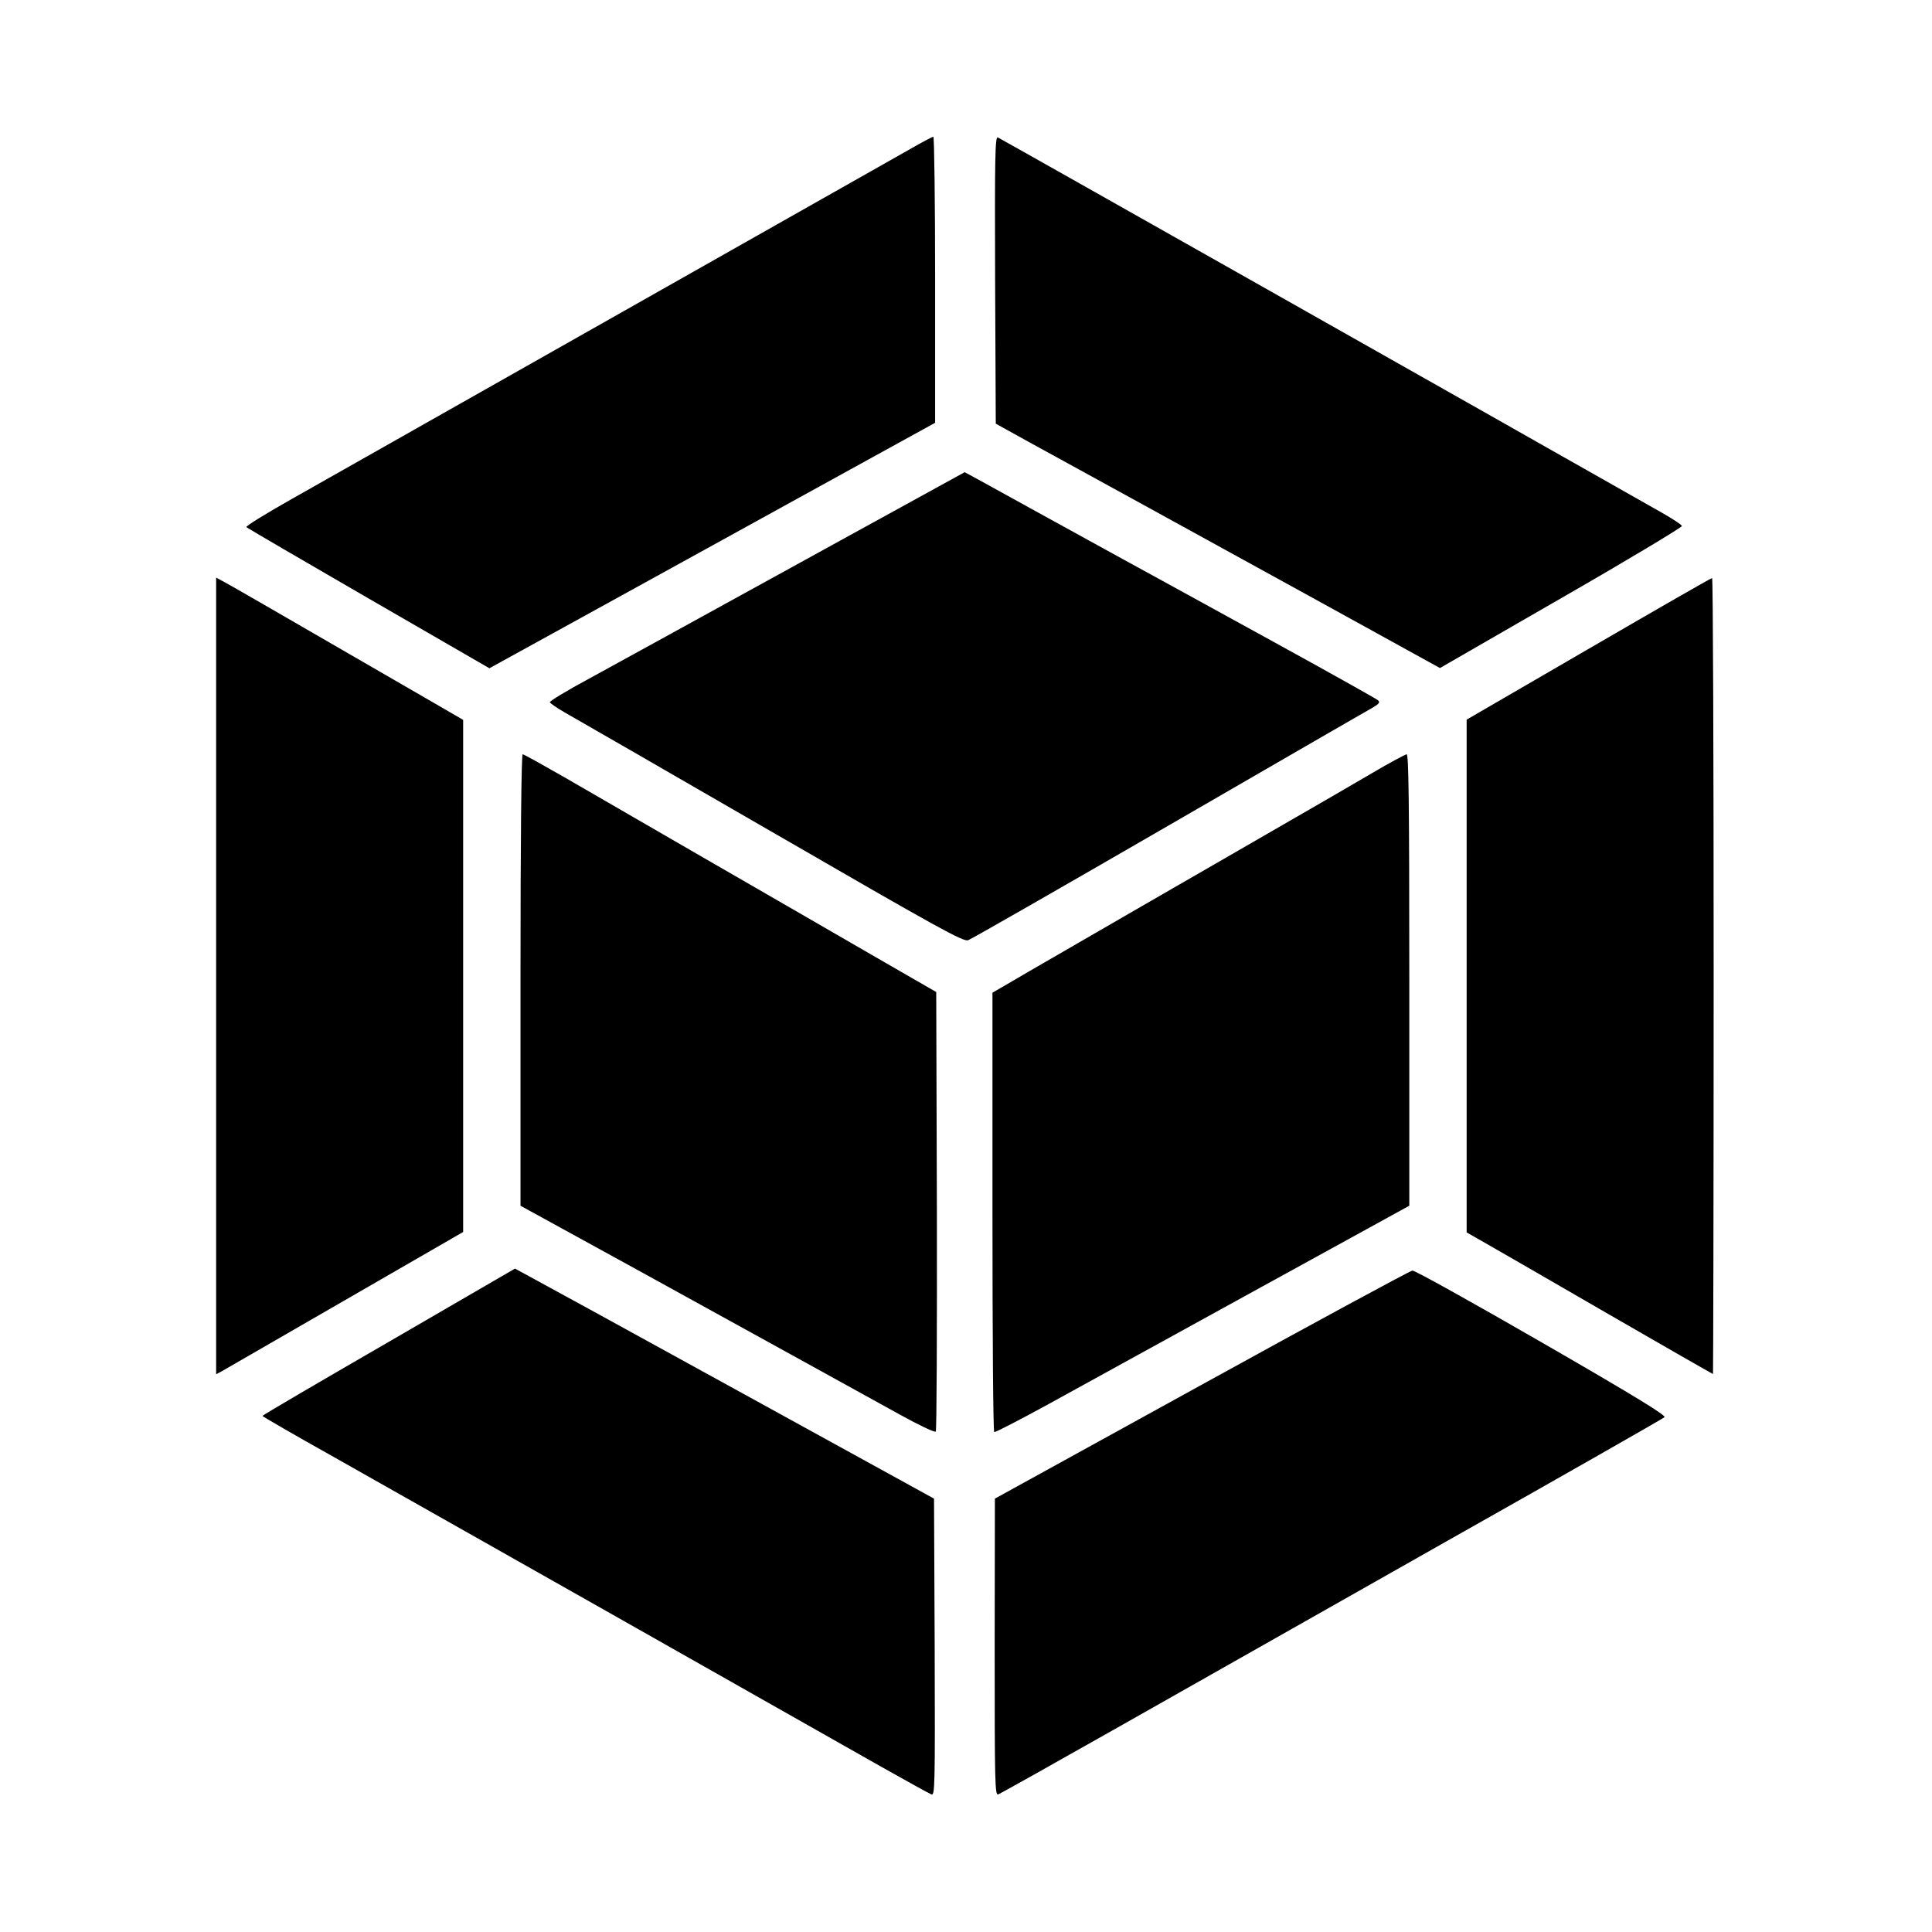
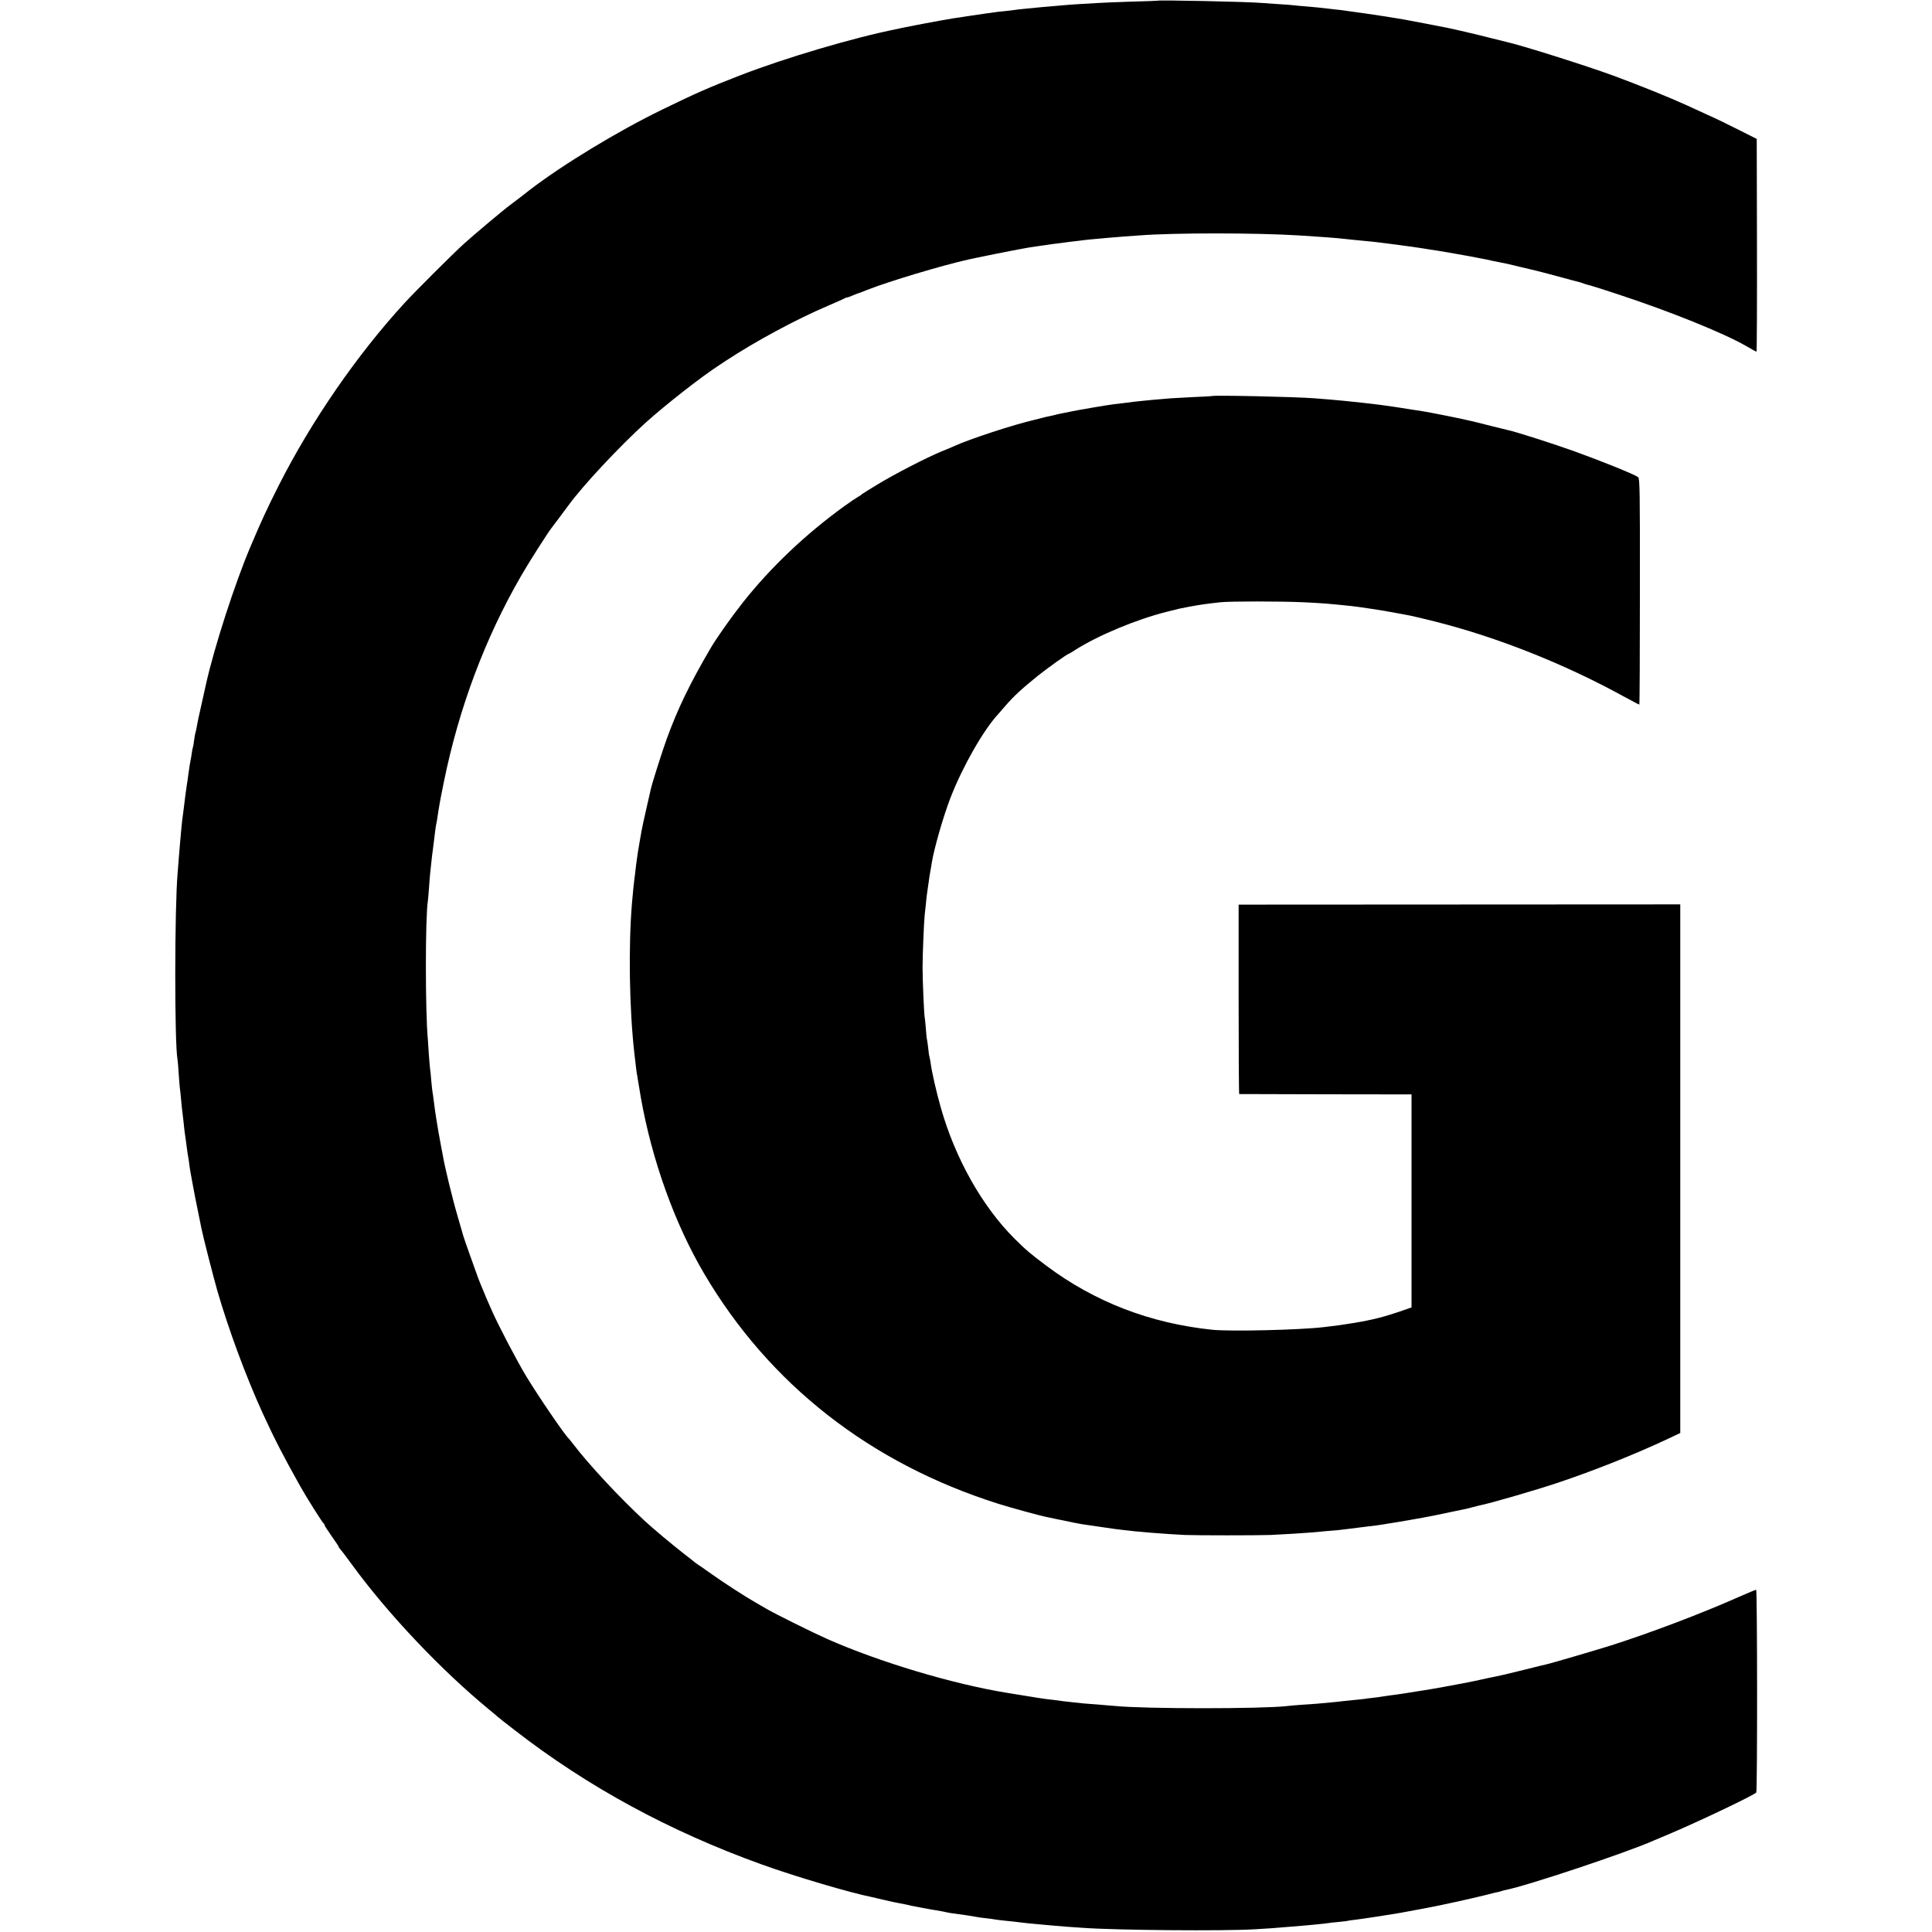
- <svg xmlns="http://www.w3.org/2000/svg" version="1.0" width="876pt" height="876pt" viewBox="0 0 876 876" preserveAspectRatio="xMidYMid meet">
-   <g transform="translate(0,876) scale(0.1,-0.1)" fill="#000000" stroke="none">
-     <path d="M4130 8086 c-108 -61 -2483 -1405 -2808 -1589 -117 -66 -209 -123 -205 -127 4 -4 254 -150 555 -324 l547 -316 623 343 c343 189 797 439 1011 557 l387 213 0 648 c0 357 -4 649 -8 649 -4 0 -50 -24 -102 -54z" />
-     <path d="M4512 7490 l3 -651 150 -83 c245 -134 754 -414 1327 -729 l537 -296 550 317 c303 174 549 322 547 327 -1 6 -43 33 -92 61 -837 475 -2998 1696 -3010 1701 -12 4 -14 -90 -12 -647z" />
-     <path d="M3810 6309 c-311 -171 -653 -359 -760 -418 -107 -59 -277 -152 -377 -207 -101 -54 -181 -103 -180 -108 2 -5 32 -26 67 -46 36 -20 457 -263 935 -539 771 -446 873 -502 895 -494 14 5 421 238 905 518 484 280 899 520 923 533 35 20 41 27 30 37 -7 6 -224 128 -483 270 -258 142 -559 307 -667 366 -109 60 -289 159 -400 220 -112 62 -230 127 -263 145 l-61 33 -564 -310z" />
-     <path d="M980 4335 l0 -1806 23 12 c17 10 523 302 1045 603 l52 30 0 1161 0 1161 -157 91 c-771 446 -911 527 -935 539 l-28 15 0 -1806z" />
-     <path d="M7203 5818 l-553 -321 0 -1162 0 -1163 88 -50 c48 -27 298 -172 556 -321 258 -149 471 -271 473 -271 1 0 3 812 3 1805 0 993 -3 1805 -7 1804 -5 0 -257 -145 -560 -321z" />
-     <path d="M2360 4316 l0 -1023 543 -298 c298 -164 650 -358 782 -431 132 -73 310 -171 395 -218 85 -47 158 -82 163 -77 4 4 6 454 5 1000 l-3 993 -295 170 c-162 94 -502 290 -755 436 -253 146 -540 312 -638 369 -98 56 -182 103 -187 103 -6 0 -10 -374 -10 -1024z" />
-     <path d="M6215 5251 c-82 -48 -240 -140 -350 -203 -110 -63 -420 -243 -690 -398 -269 -156 -532 -307 -582 -337 l-93 -54 0 -994 c0 -547 3 -996 8 -998 4 -3 115 55 247 127 132 73 554 305 938 516 l697 383 0 1024 c0 812 -3 1023 -12 1023 -7 -1 -80 -40 -163 -89z" />
-     <path d="M1763 2676 c-315 -182 -573 -333 -573 -336 1 -3 146 -87 323 -186 330 -186 2133 -1206 2492 -1410 110 -62 208 -116 218 -120 16 -6 17 28 15 667 l-3 674 -882 485 c-485 267 -912 501 -950 521 l-68 37 -572 -332z" />
-     <path d="M5448 2481 l-937 -516 -1 -674 c0 -613 1 -673 16 -667 9 3 253 140 543 304 289 164 963 545 1496 847 534 301 975 553 982 559 9 8 -133 95 -556 339 -312 180 -576 327 -587 326 -10 -1 -441 -234 -956 -518z" />
+ <svg xmlns="http://www.w3.org/2000/svg" version="1.0" width="1637pt" height="1637pt" viewBox="0 0 1637 1637" preserveAspectRatio="xMidYMid meet">
+   <g transform="translate(0,1637) scale(0.1,-0.1)" fill="#000000" stroke="none">
+     <path d="M9807 16364 c-1 -1 -103 -5 -227 -8 -124 -4 -245 -9 -270 -11 -25 -2 -94 -6 -155 -9 -60 -4 -128 -8 -150 -11 -22 -2 -74 -7 -115 -10 -41 -3 -91 -8 -110 -10 -19 -2 -66 -6 -103 -10 -37 -3 -76 -8 -85 -10 -9 -1 -48 -6 -85 -10 -37 -3 -76 -8 -85 -10 -9 -1 -39 -6 -67 -9 -27 -4 -95 -14 -150 -22 -55 -9 -109 -17 -120 -18 -32 -5 -218 -38 -240 -43 -11 -2 -54 -10 -95 -18 -41 -8 -86 -17 -100 -20 -14 -3 -36 -8 -50 -11 -361 -71 -949 -245 -1330 -393 -275 -107 -364 -146 -660 -290 -378 -184 -841 -465 -1125 -683 -5 -4 -35 -27 -65 -51 -30 -23 -73 -56 -95 -72 -56 -41 -316 -259 -400 -336 -80 -72 -413 -404 -495 -494 -403 -438 -793 -1004 -1068 -1548 -101 -201 -141 -286 -241 -522 -129 -303 -307 -852 -376 -1164 -2 -9 -19 -86 -38 -171 -20 -85 -38 -172 -41 -194 -4 -21 -8 -41 -10 -45 -2 -3 -7 -31 -11 -61 -4 -30 -8 -57 -10 -60 -2 -3 -6 -26 -10 -50 -3 -25 -8 -52 -10 -60 -4 -16 -9 -51 -21 -135 -3 -27 -8 -59 -10 -69 -4 -23 -21 -151 -29 -221 -3 -27 -8 -65 -11 -84 -2 -18 -7 -63 -10 -100 -3 -36 -7 -82 -9 -101 -2 -19 -6 -73 -10 -120 -4 -47 -8 -104 -10 -128 -26 -292 -27 -1445 -1 -1578 2 -12 7 -66 10 -120 4 -55 8 -111 10 -124 3 -14 7 -61 11 -104 4 -43 8 -86 10 -95 1 -9 6 -47 10 -85 4 -38 8 -79 10 -90 2 -12 6 -43 10 -71 14 -108 16 -121 21 -145 2 -14 7 -43 9 -65 3 -22 9 -62 15 -90 5 -27 12 -64 15 -82 4 -26 23 -122 61 -308 2 -11 6 -33 10 -50 15 -75 99 -403 135 -530 95 -329 245 -734 386 -1042 96 -210 179 -371 318 -618 52 -93 189 -310 197 -313 4 -2 8 -8 8 -14 0 -5 27 -47 60 -94 33 -46 60 -87 60 -91 0 -3 7 -13 15 -22 9 -9 55 -70 103 -136 303 -414 751 -887 1156 -1220 27 -22 58 -48 70 -59 11 -10 77 -62 146 -115 618 -480 1314 -858 2095 -1139 283 -102 746 -239 936 -277 8 -2 47 -11 85 -20 87 -20 113 -26 144 -31 14 -2 45 -9 70 -14 25 -6 56 -13 70 -15 14 -3 52 -10 85 -16 33 -6 69 -13 80 -14 34 -5 89 -16 105 -20 8 -2 38 -7 65 -10 72 -9 127 -18 195 -30 8 -2 40 -6 71 -9 31 -4 66 -8 77 -11 11 -2 49 -6 84 -10 35 -3 77 -8 93 -10 53 -7 118 -14 190 -20 39 -3 88 -8 110 -10 22 -2 76 -7 120 -10 44 -3 109 -8 145 -10 277 -20 1190 -28 1452 -12 122 7 152 9 303 22 131 10 295 26 316 30 8 2 49 6 90 10 40 4 76 8 79 10 3 1 32 6 65 9 33 4 116 16 185 27 164 26 181 28 205 33 27 5 184 34 215 40 82 14 391 82 505 111 33 9 71 18 85 21 14 2 32 7 40 10 8 3 25 8 37 10 177 34 1027 317 1258 420 17 7 77 33 135 57 253 107 719 330 731 349 10 17 9 1718 -1 1718 -5 0 -71 -28 -147 -61 -312 -139 -750 -305 -1083 -411 -137 -43 -522 -156 -555 -162 -11 -2 -84 -20 -163 -40 -127 -32 -237 -58 -312 -72 -14 -3 -45 -10 -70 -15 -25 -6 -56 -13 -70 -15 -14 -3 -56 -11 -95 -19 -74 -14 -220 -41 -270 -49 -197 -32 -289 -46 -335 -51 -30 -4 -64 -9 -75 -11 -11 -2 -44 -7 -74 -10 -30 -3 -62 -7 -71 -9 -10 -2 -53 -6 -96 -10 -43 -4 -86 -9 -95 -10 -9 -2 -52 -6 -95 -10 -43 -4 -97 -9 -119 -11 -22 -2 -80 -6 -130 -9 -49 -4 -106 -8 -125 -11 -214 -24 -1201 -24 -1450 1 -19 1 -73 6 -120 10 -135 10 -182 14 -227 20 -24 3 -64 7 -90 10 -27 3 -64 8 -83 11 -19 2 -53 7 -75 9 -22 3 -96 14 -165 26 -69 11 -138 22 -155 25 -462 75 -1083 261 -1524 456 -120 53 -437 210 -516 256 -16 9 -57 33 -90 52 -93 53 -270 168 -379 245 -54 39 -106 75 -115 80 -9 6 -18 12 -21 15 -3 3 -45 37 -95 75 -105 82 -257 209 -334 280 -211 195 -472 476 -601 645 -19 25 -37 47 -40 50 -35 31 -261 363 -365 535 -79 132 -233 426 -288 551 -52 118 -61 139 -62 144 -1 3 -9 23 -19 45 -9 22 -26 63 -36 90 -42 116 -122 341 -125 355 -2 8 -25 85 -49 170 -39 131 -108 414 -122 500 -3 14 -11 59 -19 100 -8 41 -17 91 -20 110 -3 19 -10 60 -15 90 -11 68 -17 110 -25 175 -3 28 -8 59 -10 70 -2 11 -7 56 -11 100 -3 44 -8 89 -10 100 -2 11 -6 63 -10 115 -3 52 -7 113 -9 135 -22 235 -22 1030 0 1168 2 12 6 64 10 114 3 51 8 107 10 125 2 18 6 60 10 93 3 33 8 71 10 85 3 24 8 58 21 168 3 26 7 54 9 62 2 8 7 33 10 55 3 23 7 50 9 60 2 11 7 40 11 65 4 25 9 52 11 60 2 8 13 62 24 120 127 628 351 1226 658 1755 61 107 223 360 254 400 13 16 121 161 143 191 119 165 435 503 655 702 173 156 474 391 630 492 8 5 31 20 50 33 251 165 593 350 865 466 66 28 128 56 137 61 10 6 22 10 27 10 5 0 26 8 47 17 22 9 44 18 49 19 6 1 39 14 74 28 172 69 632 207 856 257 28 6 57 12 65 14 24 6 312 63 350 70 47 8 81 14 105 19 11 2 45 7 75 11 30 4 62 9 71 10 9 2 40 6 70 10 30 3 65 8 79 10 14 2 50 7 80 10 30 3 66 8 80 10 23 3 53 6 210 20 30 3 91 8 135 11 44 3 100 7 125 9 295 23 987 23 1360 0 151 -9 339 -23 390 -30 33 -4 66 -7 200 -20 30 -3 71 -7 90 -10 19 -3 55 -7 80 -10 25 -3 63 -8 85 -11 22 -3 51 -7 65 -9 40 -5 112 -16 145 -21 17 -3 41 -7 55 -9 49 -6 227 -37 325 -55 55 -11 111 -21 125 -24 14 -2 45 -9 70 -15 25 -5 59 -12 75 -15 45 -8 60 -12 180 -41 61 -14 118 -28 127 -30 16 -3 145 -38 308 -82 30 -8 60 -16 65 -17 6 -2 17 -6 25 -9 8 -3 33 -11 55 -16 22 -6 128 -39 235 -75 436 -143 892 -327 1080 -435 48 -28 90 -51 93 -51 3 0 5 406 4 902 l-2 901 -151 76 c-82 42 -204 101 -270 130 -65 30 -146 67 -179 82 -134 61 -392 166 -615 248 -234 86 -783 259 -907 286 -10 2 -70 17 -133 33 -104 27 -314 76 -365 86 -11 2 -92 18 -180 35 -88 17 -171 33 -185 35 -14 2 -41 7 -60 10 -77 13 -101 17 -265 41 -93 13 -190 27 -215 30 -25 2 -65 7 -90 10 -91 11 -117 13 -195 20 -44 3 -93 8 -110 10 -16 2 -75 7 -130 10 -55 4 -120 8 -145 10 -124 11 -875 26 -883 19z" />
+     <path d="M10267 13014 c-1 -1 -67 -5 -147 -8 -80 -4 -171 -9 -202 -11 -154 -13 -187 -16 -233 -21 -54 -5 -95 -10 -162 -19 -24 -3 -62 -7 -85 -10 -24 -3 -54 -8 -68 -10 -14 -3 -41 -7 -60 -10 -19 -3 -46 -7 -60 -10 -14 -3 -39 -7 -56 -10 -17 -2 -66 -12 -110 -20 -43 -9 -90 -18 -104 -21 -14 -3 -33 -7 -42 -10 -10 -3 -30 -7 -45 -10 -16 -3 -46 -10 -68 -16 -22 -5 -47 -12 -55 -14 -182 -42 -558 -165 -685 -224 -11 -5 -60 -26 -110 -46 -131 -55 -390 -188 -540 -279 -71 -43 -132 -81 -135 -85 -3 -4 -16 -13 -30 -20 -13 -7 -65 -42 -115 -78 -329 -238 -622 -516 -860 -816 -102 -129 -223 -301 -277 -393 -174 -298 -275 -507 -367 -759 -37 -100 -124 -375 -136 -428 -2 -11 -20 -88 -39 -171 -19 -82 -37 -166 -40 -185 -3 -19 -10 -57 -15 -85 -5 -27 -12 -70 -16 -95 -3 -25 -8 -56 -10 -70 -2 -14 -7 -50 -10 -80 -3 -30 -8 -66 -10 -80 -3 -24 -14 -124 -20 -200 -31 -364 -23 -896 20 -1275 2 -16 6 -55 10 -85 3 -30 8 -66 10 -80 3 -14 7 -41 10 -60 13 -78 16 -97 25 -150 94 -531 287 -1068 536 -1491 552 -938 1408 -1608 2494 -1951 116 -36 352 -101 410 -112 14 -3 48 -10 75 -16 28 -5 61 -13 75 -15 14 -3 45 -10 70 -15 25 -5 61 -12 80 -15 19 -3 78 -11 130 -19 52 -8 118 -17 145 -21 28 -3 64 -8 80 -10 100 -13 349 -33 515 -41 96 -4 619 -4 725 0 93 4 301 17 345 21 100 9 180 17 224 20 27 3 66 7 87 10 22 3 57 7 79 10 22 3 58 7 80 10 22 3 59 7 83 10 23 3 53 8 67 10 14 3 39 7 55 9 213 35 330 56 496 92 63 13 124 26 135 28 10 2 39 9 64 16 25 7 52 13 60 15 90 18 470 128 658 191 306 102 659 243 933 372 l106 50 0 2239 0 2240 -1871 -1 -1871 -1 0 -802 c0 -442 2 -803 5 -803 3 0 332 -1 733 -2 l727 -1 0 -903 0 -902 -72 -25 c-158 -55 -253 -79 -413 -106 -110 -18 -141 -22 -260 -36 -204 -24 -791 -38 -945 -22 -527 55 -997 237 -1405 543 -137 103 -168 129 -269 229 -273 272 -503 680 -625 1112 -38 135 -75 295 -86 378 -3 22 -8 46 -10 53 -3 7 -7 39 -10 70 -4 31 -8 64 -10 72 -3 8 -7 50 -10 92 -3 43 -8 87 -10 98 -6 32 -18 316 -18 425 0 104 12 393 18 442 2 15 6 57 10 93 3 36 8 76 10 90 2 14 7 45 10 70 8 59 14 99 20 130 3 14 7 41 10 60 20 122 99 398 160 554 100 258 277 569 400 702 5 6 32 37 60 69 75 87 139 146 280 260 84 67 250 185 260 185 3 0 28 15 57 34 192 122 515 257 773 322 109 28 115 29 195 44 113 20 135 23 260 37 79 9 512 9 705 0 173 -9 193 -10 405 -32 53 -5 308 -44 330 -50 8 -2 31 -6 50 -9 19 -3 46 -8 60 -11 14 -3 40 -8 58 -11 18 -3 113 -26 210 -50 528 -133 1095 -358 1596 -633 72 -39 132 -71 136 -71 3 0 5 431 5 958 1 854 -1 958 -15 969 -32 24 -302 133 -540 219 -157 57 -503 168 -556 178 -11 2 -73 18 -139 34 -66 17 -149 38 -185 46 -73 18 -354 74 -409 82 -20 3 -61 9 -91 14 -30 5 -73 12 -95 15 -22 4 -51 8 -65 10 -112 18 -389 48 -535 60 -38 3 -95 7 -125 10 -162 13 -863 28 -873 19z" />
  </g>
</svg>
